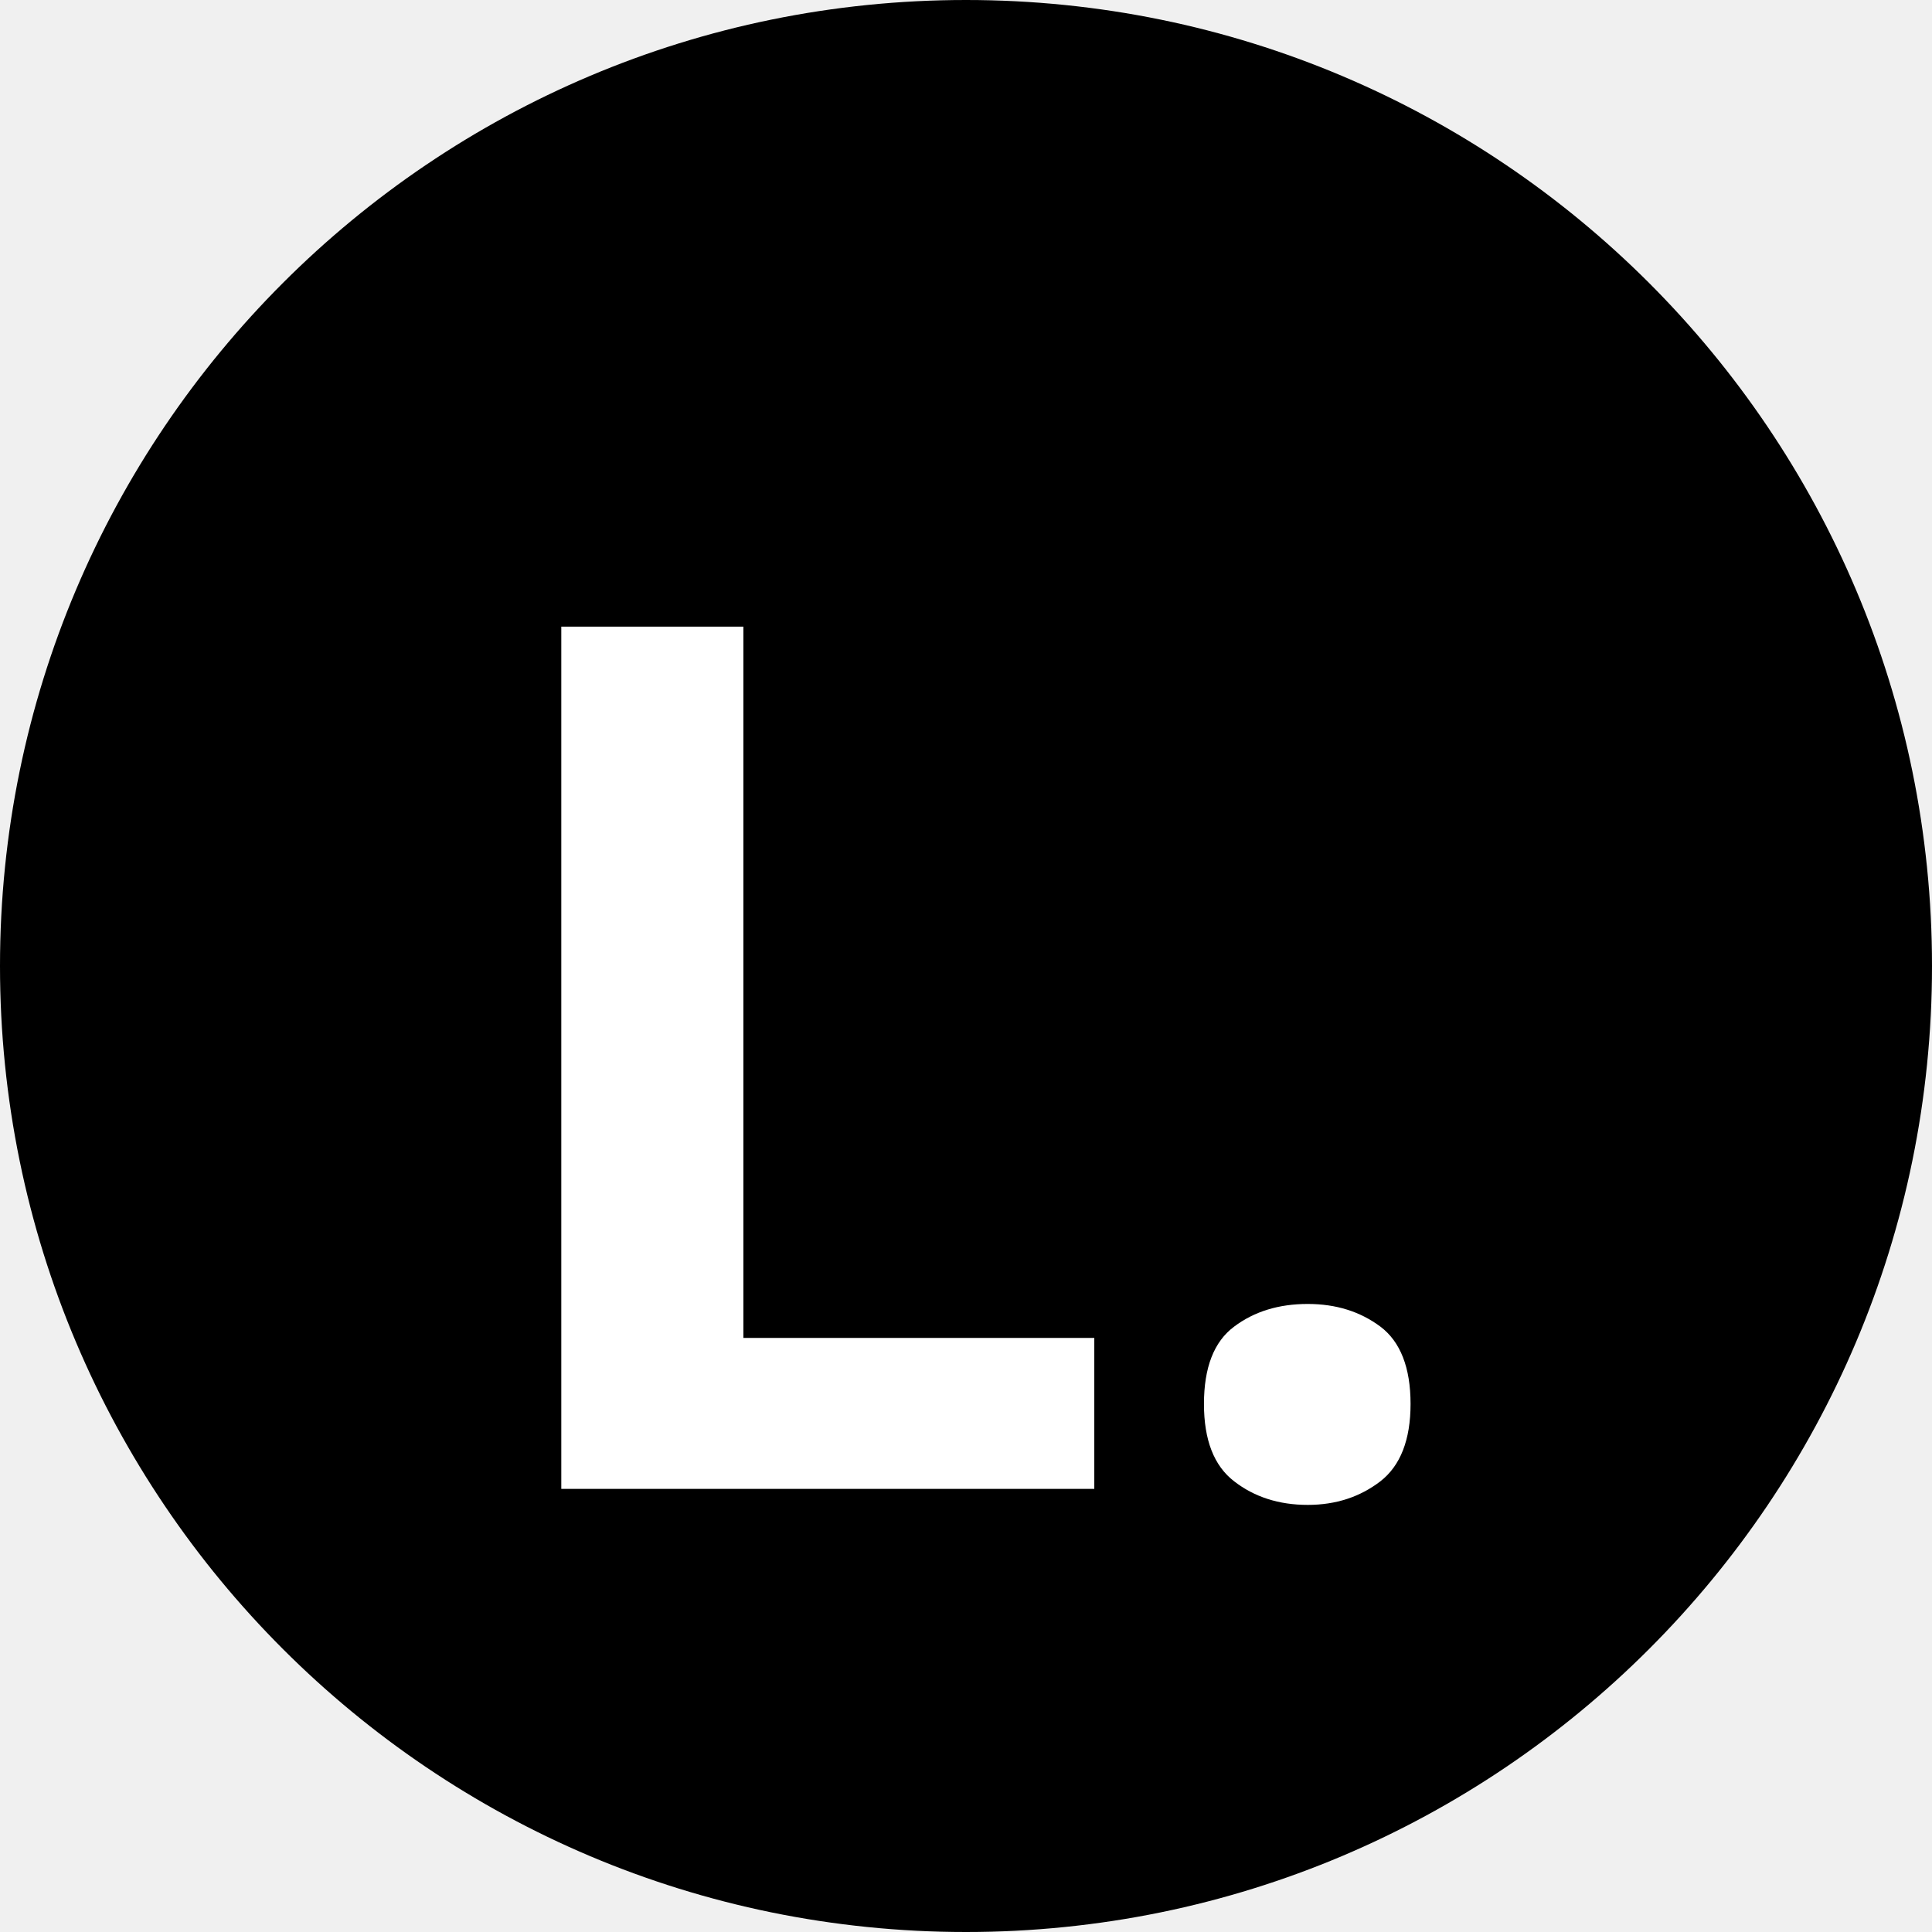
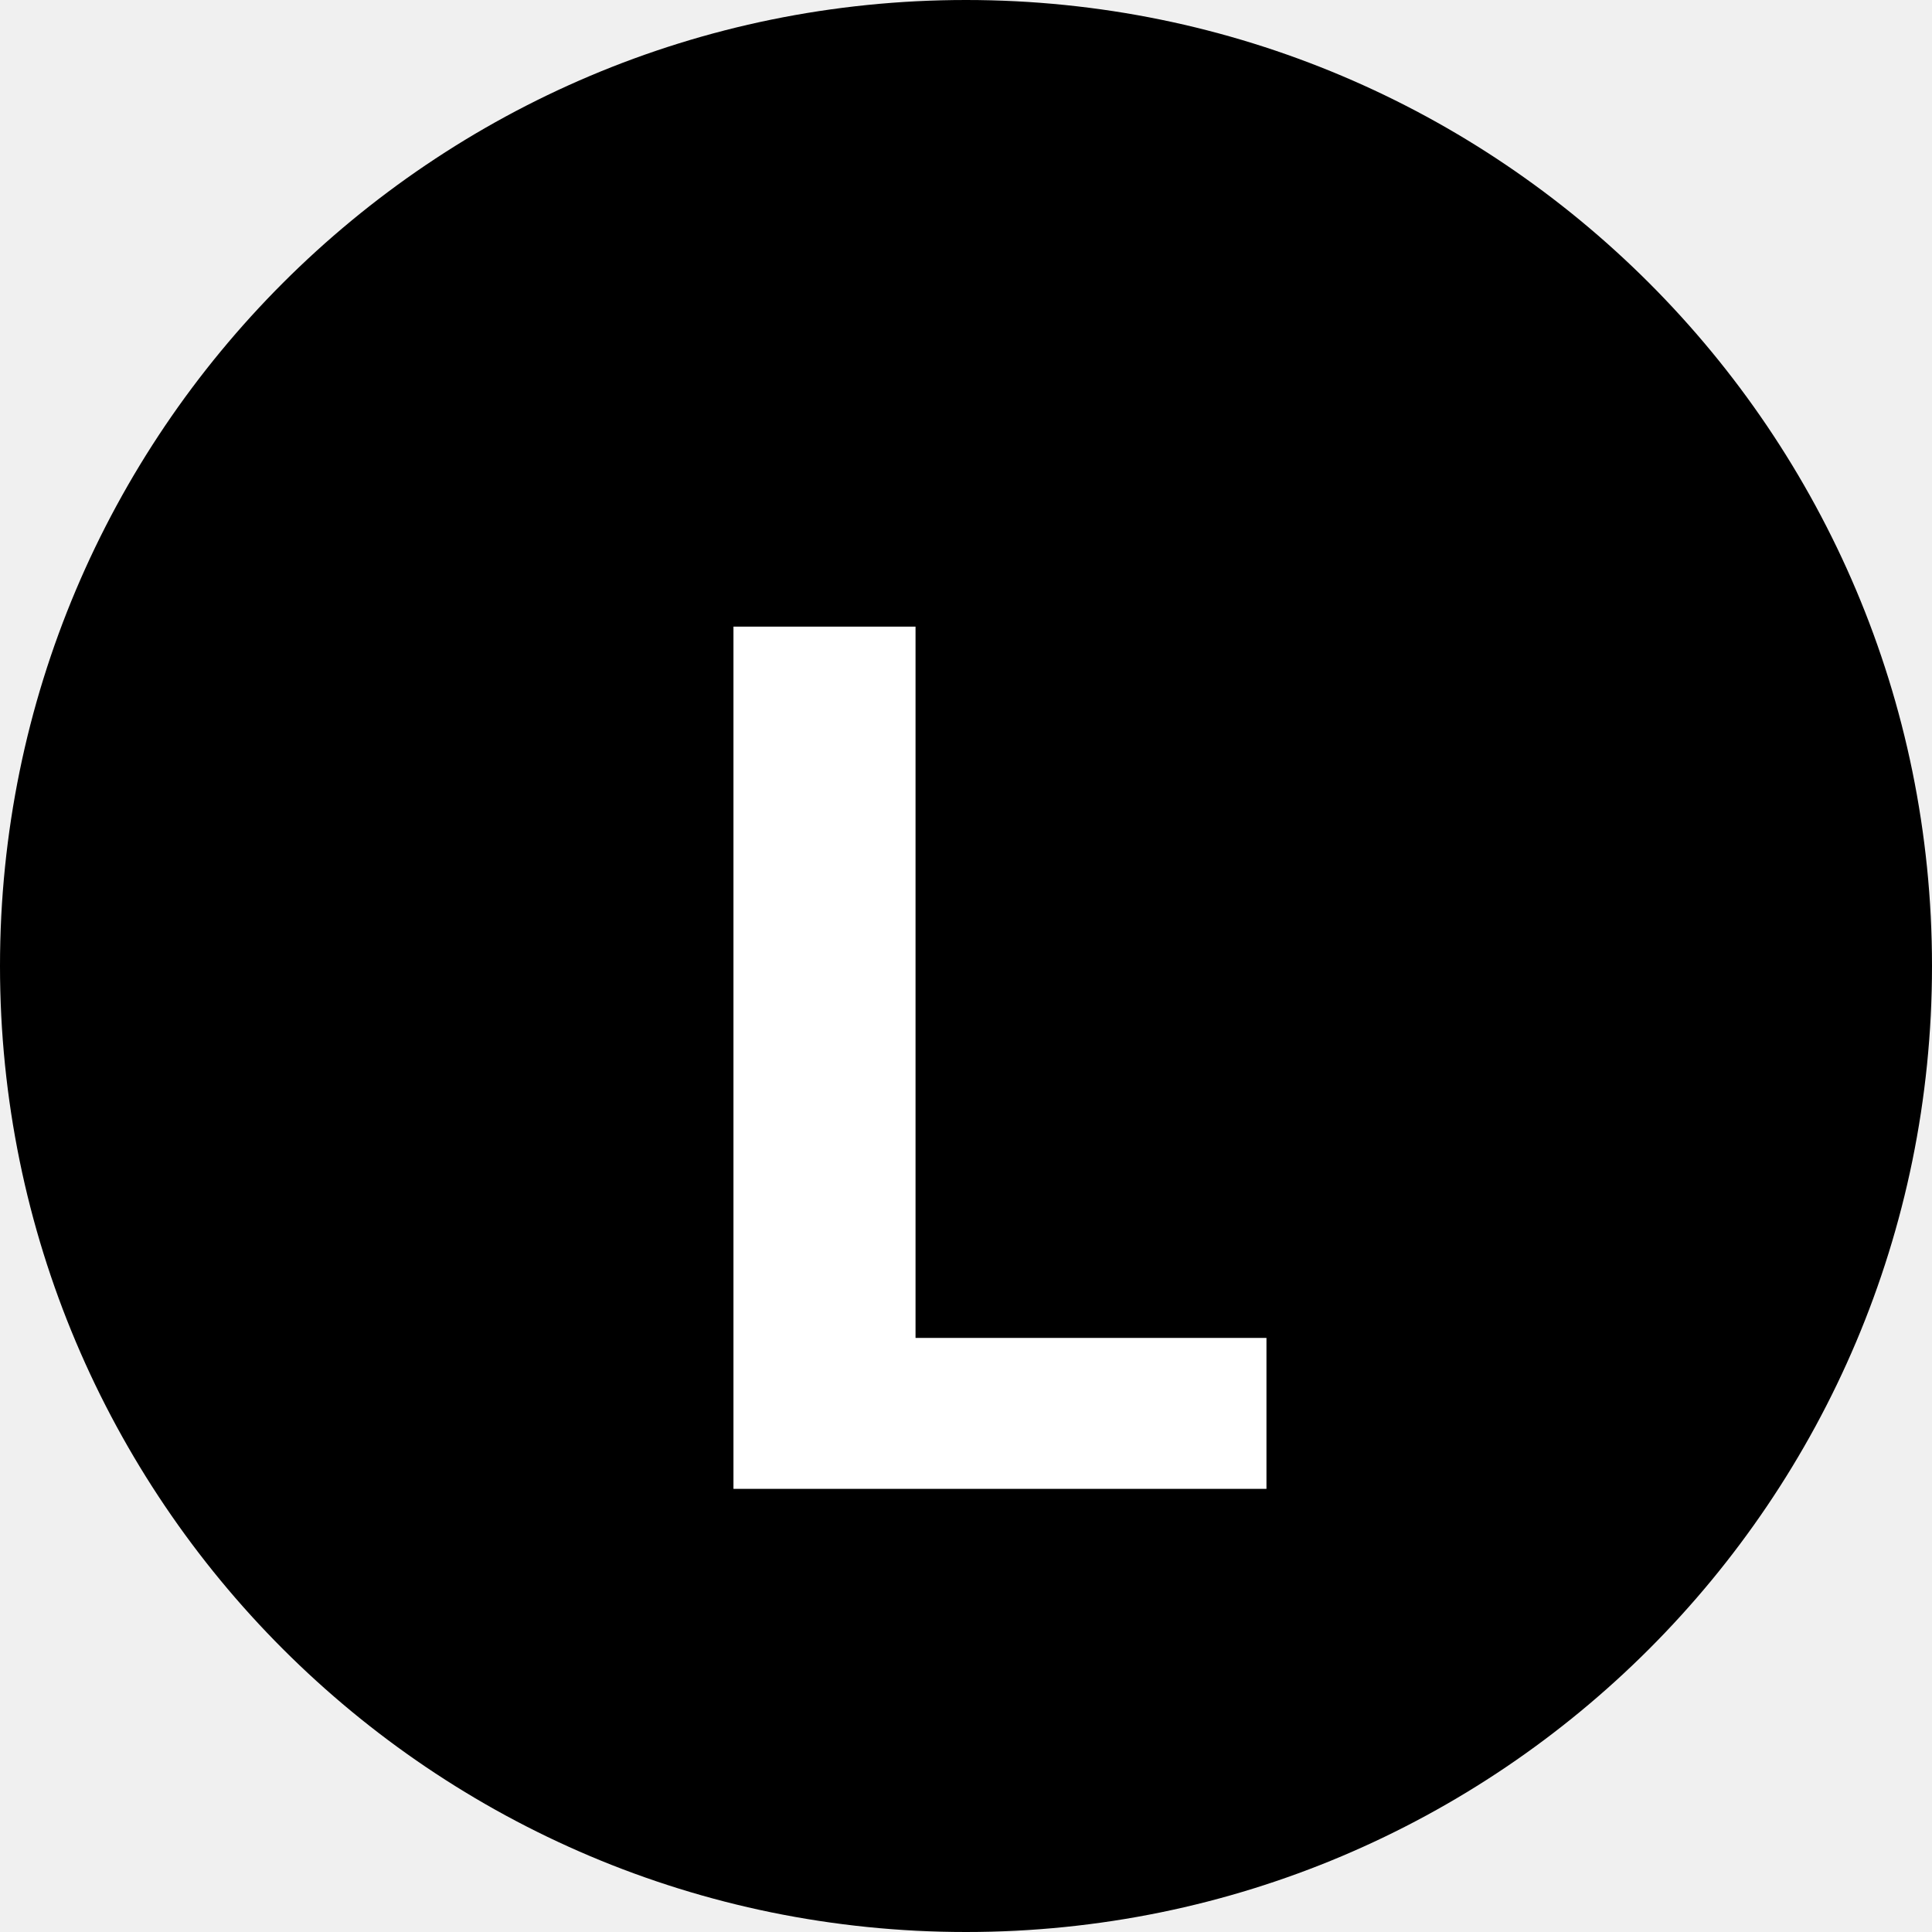
<svg xmlns="http://www.w3.org/2000/svg" width="32" height="32" viewBox="0 0 32 32" fill="none">
  <circle cx="16" cy="16" r="16" fill="black" />
-   <text x="50%" y="55%" dominant-baseline="middle" text-anchor="middle" font-family="sans-serif" font-weight="600" font-size="20" fill="white">L.</text>
+   <text x="50%" y="55%" dominant-baseline="middle" text-anchor="middle" font-family="sans-serif" font-weight="600" font-size="20" fill="white">L</text>
</svg>
